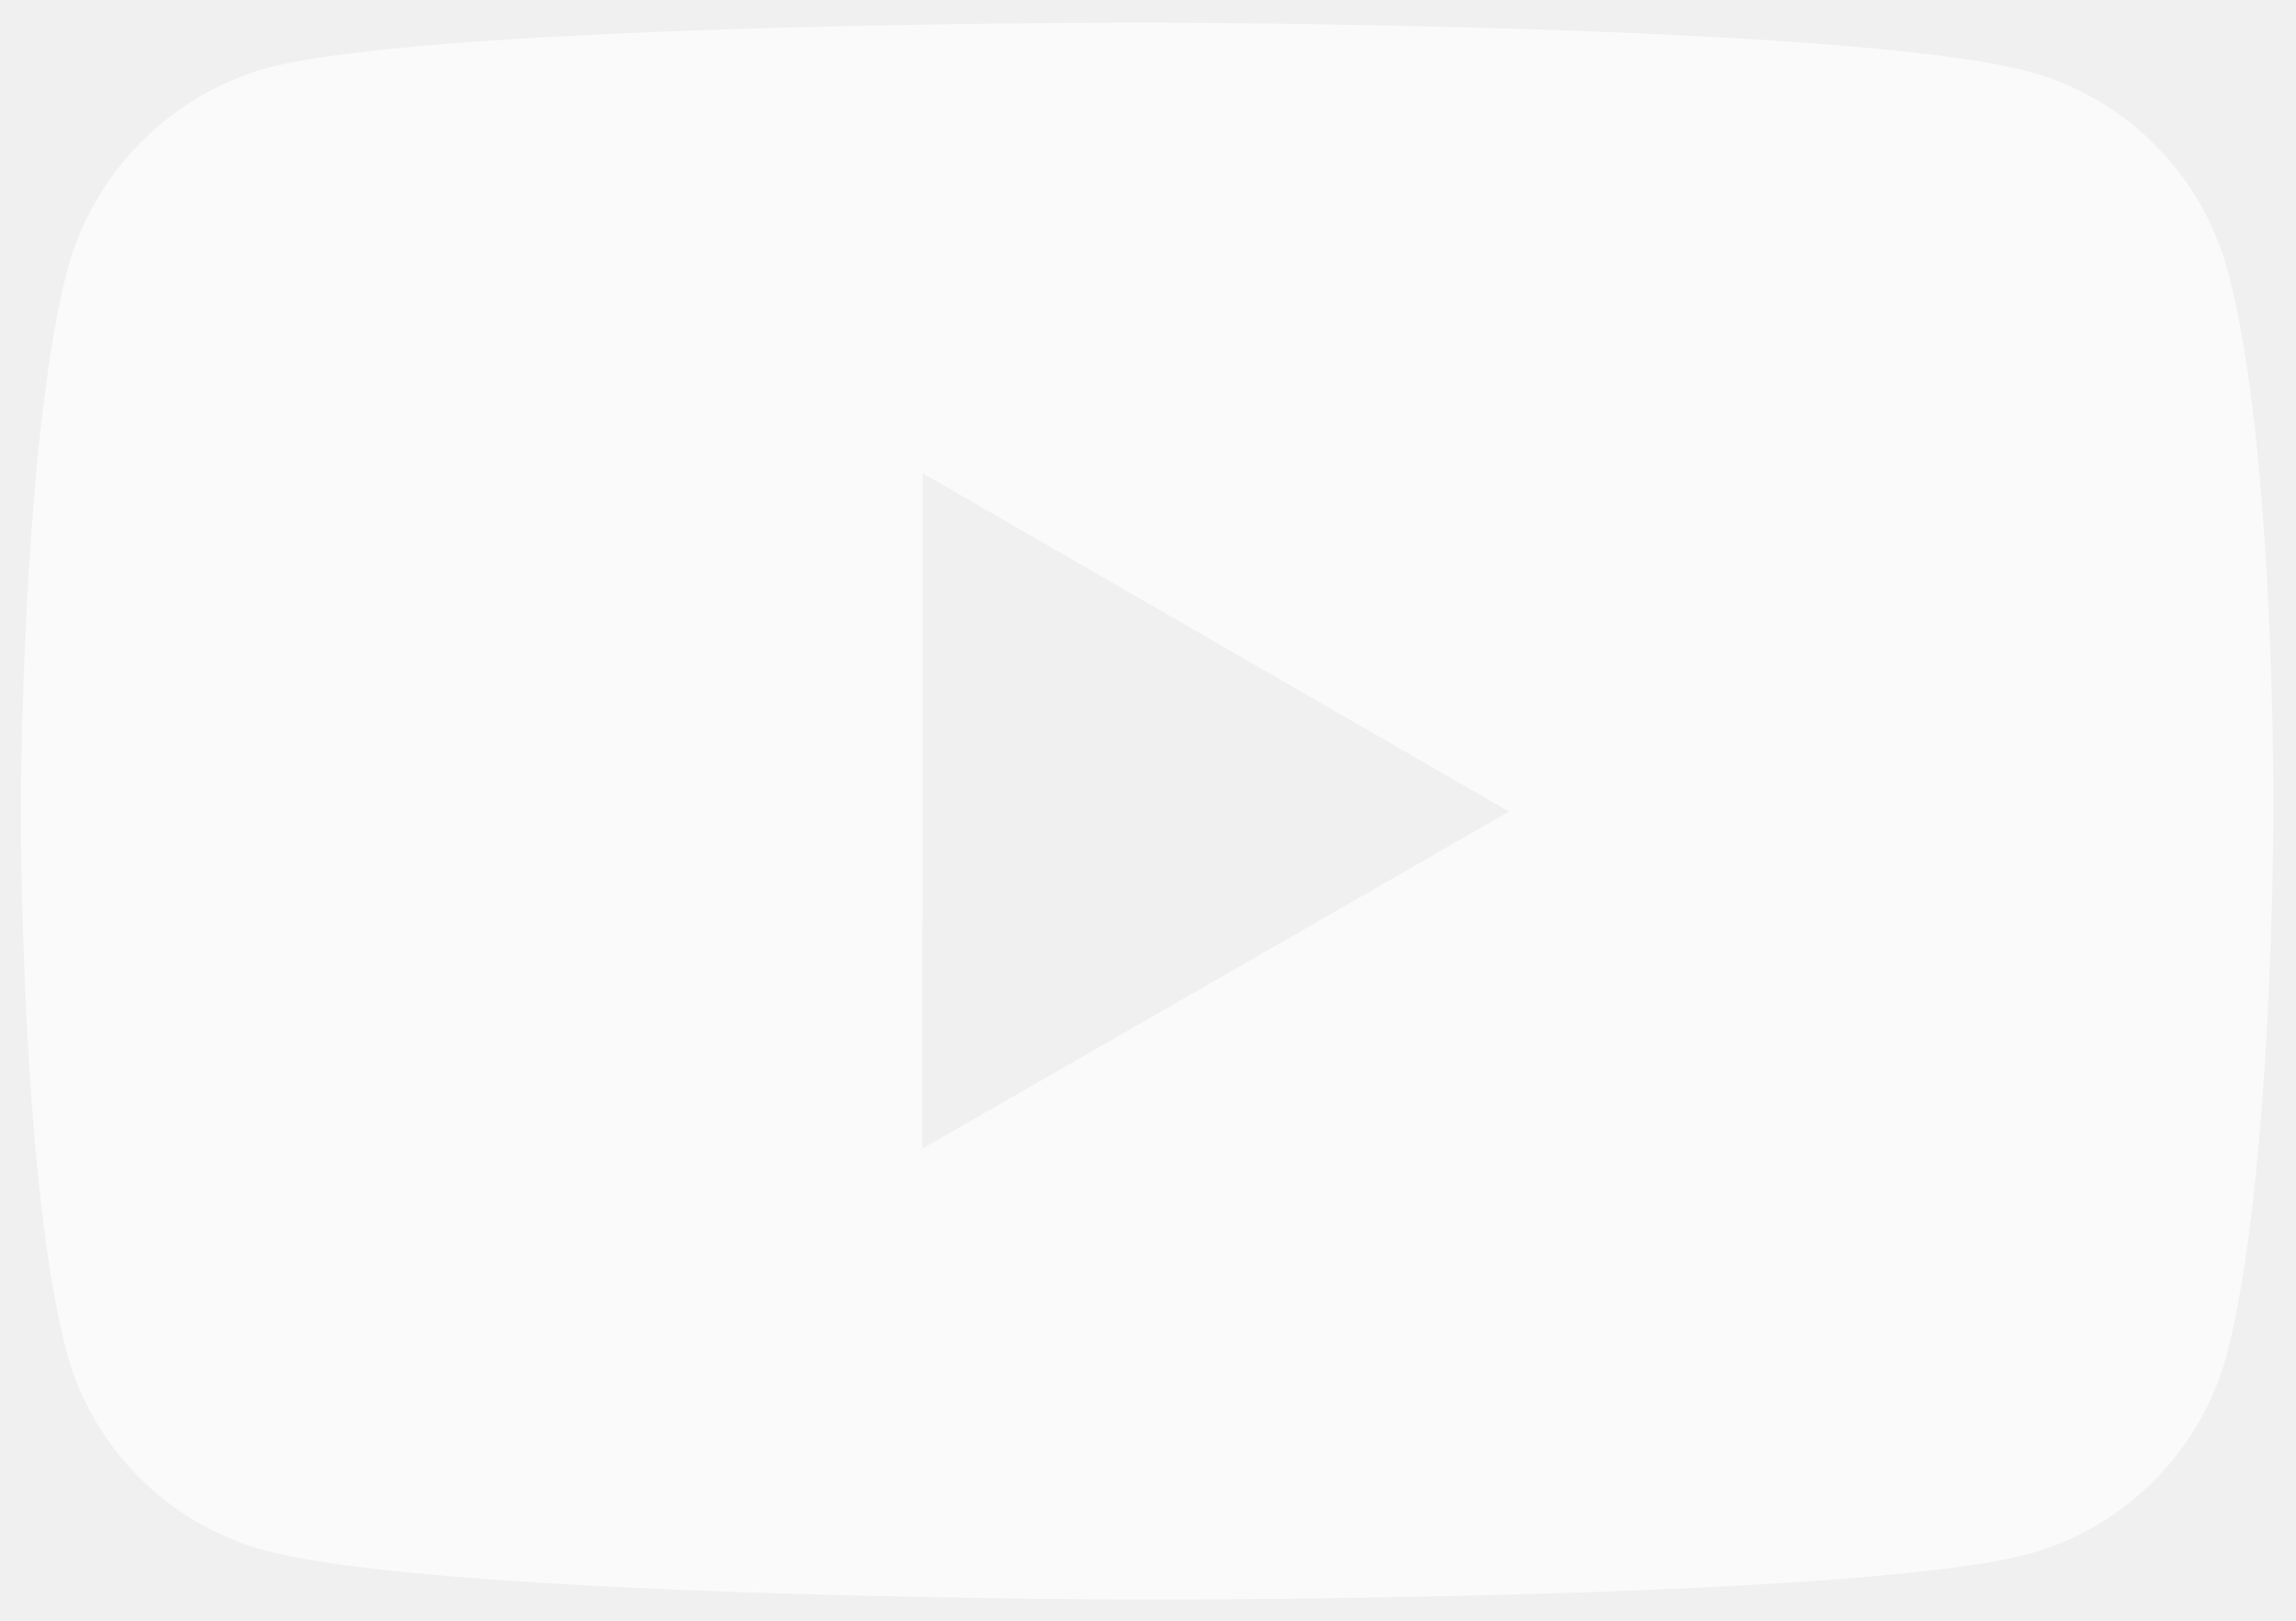
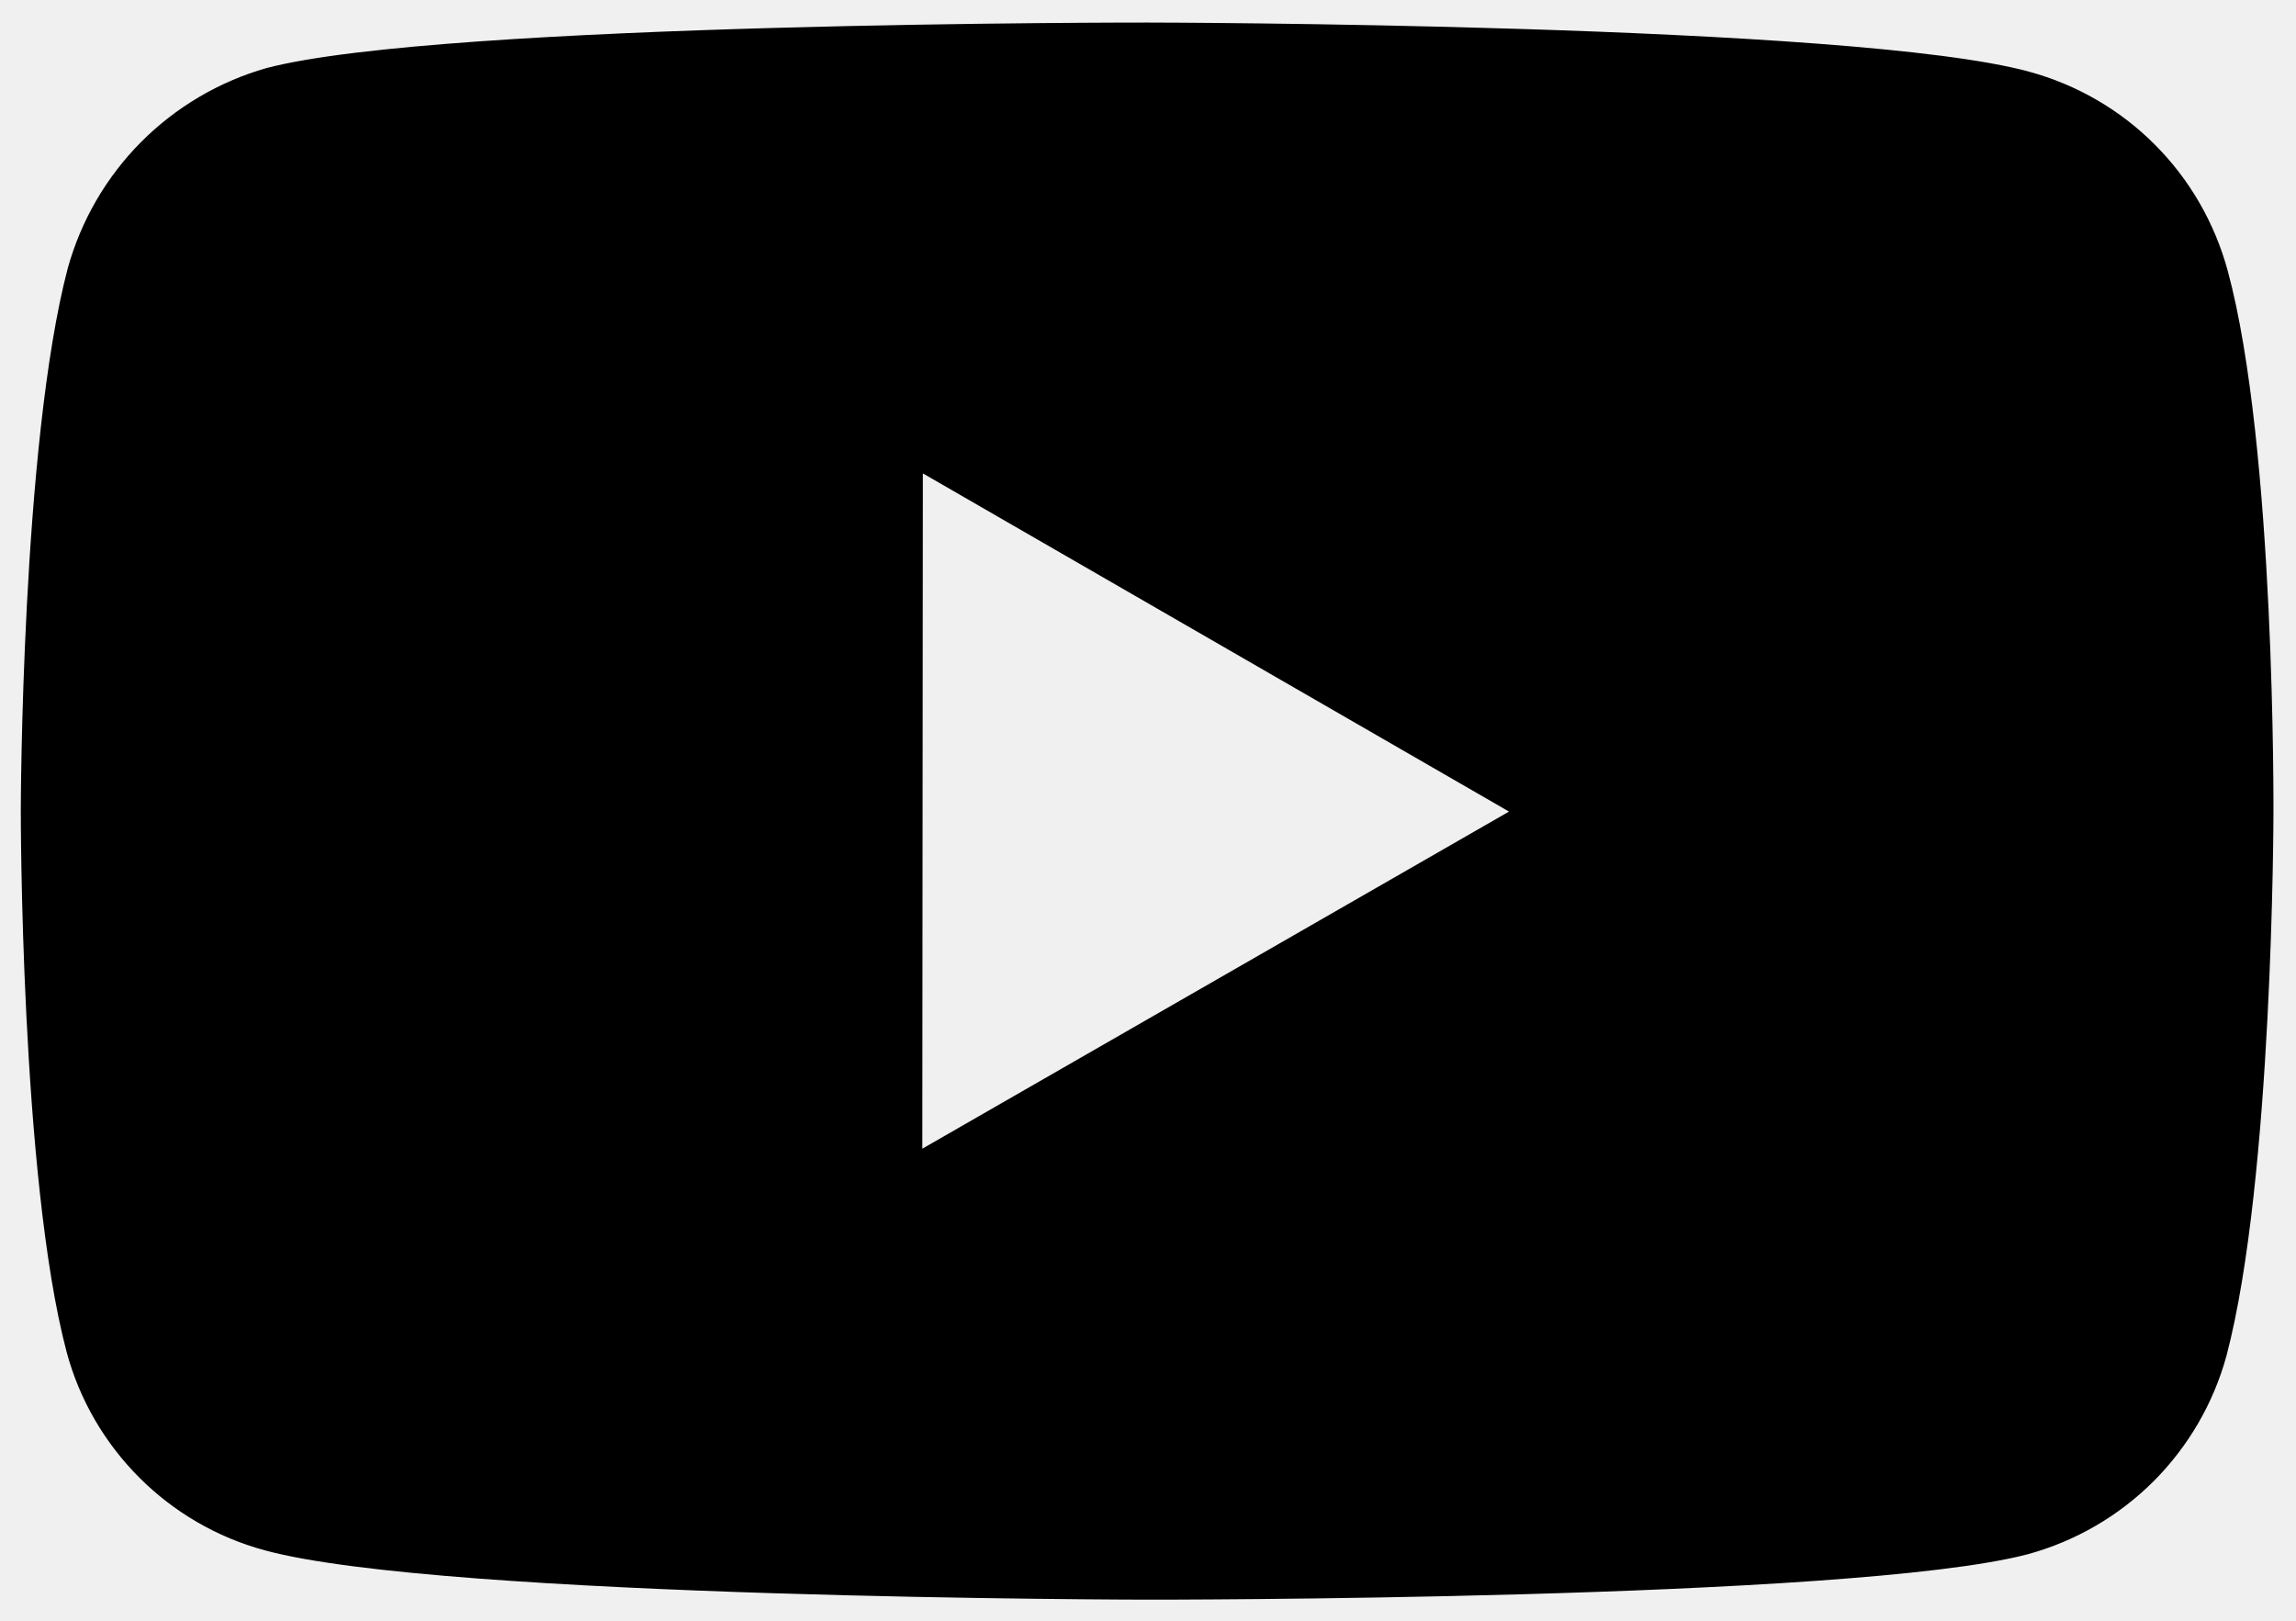
<svg xmlns="http://www.w3.org/2000/svg" width="17" height="12" viewBox="0 0 17 12" fill="none">
-   <path d="M16.494 2.003C16.398 1.651 16.213 1.329 15.955 1.071C15.698 0.813 15.377 0.627 15.025 0.531C13.72 0.173 8.499 0.167 8.499 0.167C8.499 0.167 3.279 0.161 1.973 0.504C1.622 0.604 1.302 0.793 1.044 1.052C0.786 1.312 0.6 1.633 0.502 1.985C0.158 3.29 0.154 5.997 0.154 5.997C0.154 5.997 0.151 8.717 0.493 10.009C0.684 10.723 1.247 11.287 1.962 11.479C3.28 11.838 8.487 11.844 8.487 11.844C8.487 11.844 13.708 11.85 15.013 11.508C15.365 11.412 15.686 11.226 15.944 10.969C16.202 10.711 16.389 10.39 16.485 10.039C16.83 8.735 16.833 6.029 16.833 6.029C16.833 6.029 16.849 3.308 16.494 2.003V2.003ZM6.829 8.505L6.833 3.505L11.173 6.009L6.829 8.505V8.505Z" fill="white" fill-opacity="0.65" />
+   <path d="M16.494 2.003C16.398 1.651 16.213 1.329 15.955 1.071C15.698 0.813 15.377 0.627 15.025 0.531C13.72 0.173 8.499 0.167 8.499 0.167C8.499 0.167 3.279 0.161 1.973 0.504C1.622 0.604 1.302 0.793 1.044 1.052C0.786 1.312 0.6 1.633 0.502 1.985C0.158 3.29 0.154 5.997 0.154 5.997C0.154 5.997 0.151 8.717 0.493 10.009C0.684 10.723 1.247 11.287 1.962 11.479C3.28 11.838 8.487 11.844 8.487 11.844C8.487 11.844 13.708 11.85 15.013 11.508C15.365 11.412 15.686 11.226 15.944 10.969C16.202 10.711 16.389 10.39 16.485 10.039C16.83 8.735 16.833 6.029 16.833 6.029C16.833 6.029 16.849 3.308 16.494 2.003V2.003ZM6.829 8.505L6.833 3.505L11.173 6.009L6.829 8.505V8.505Z" fill="black" fill-opacity="1" />
</svg>
